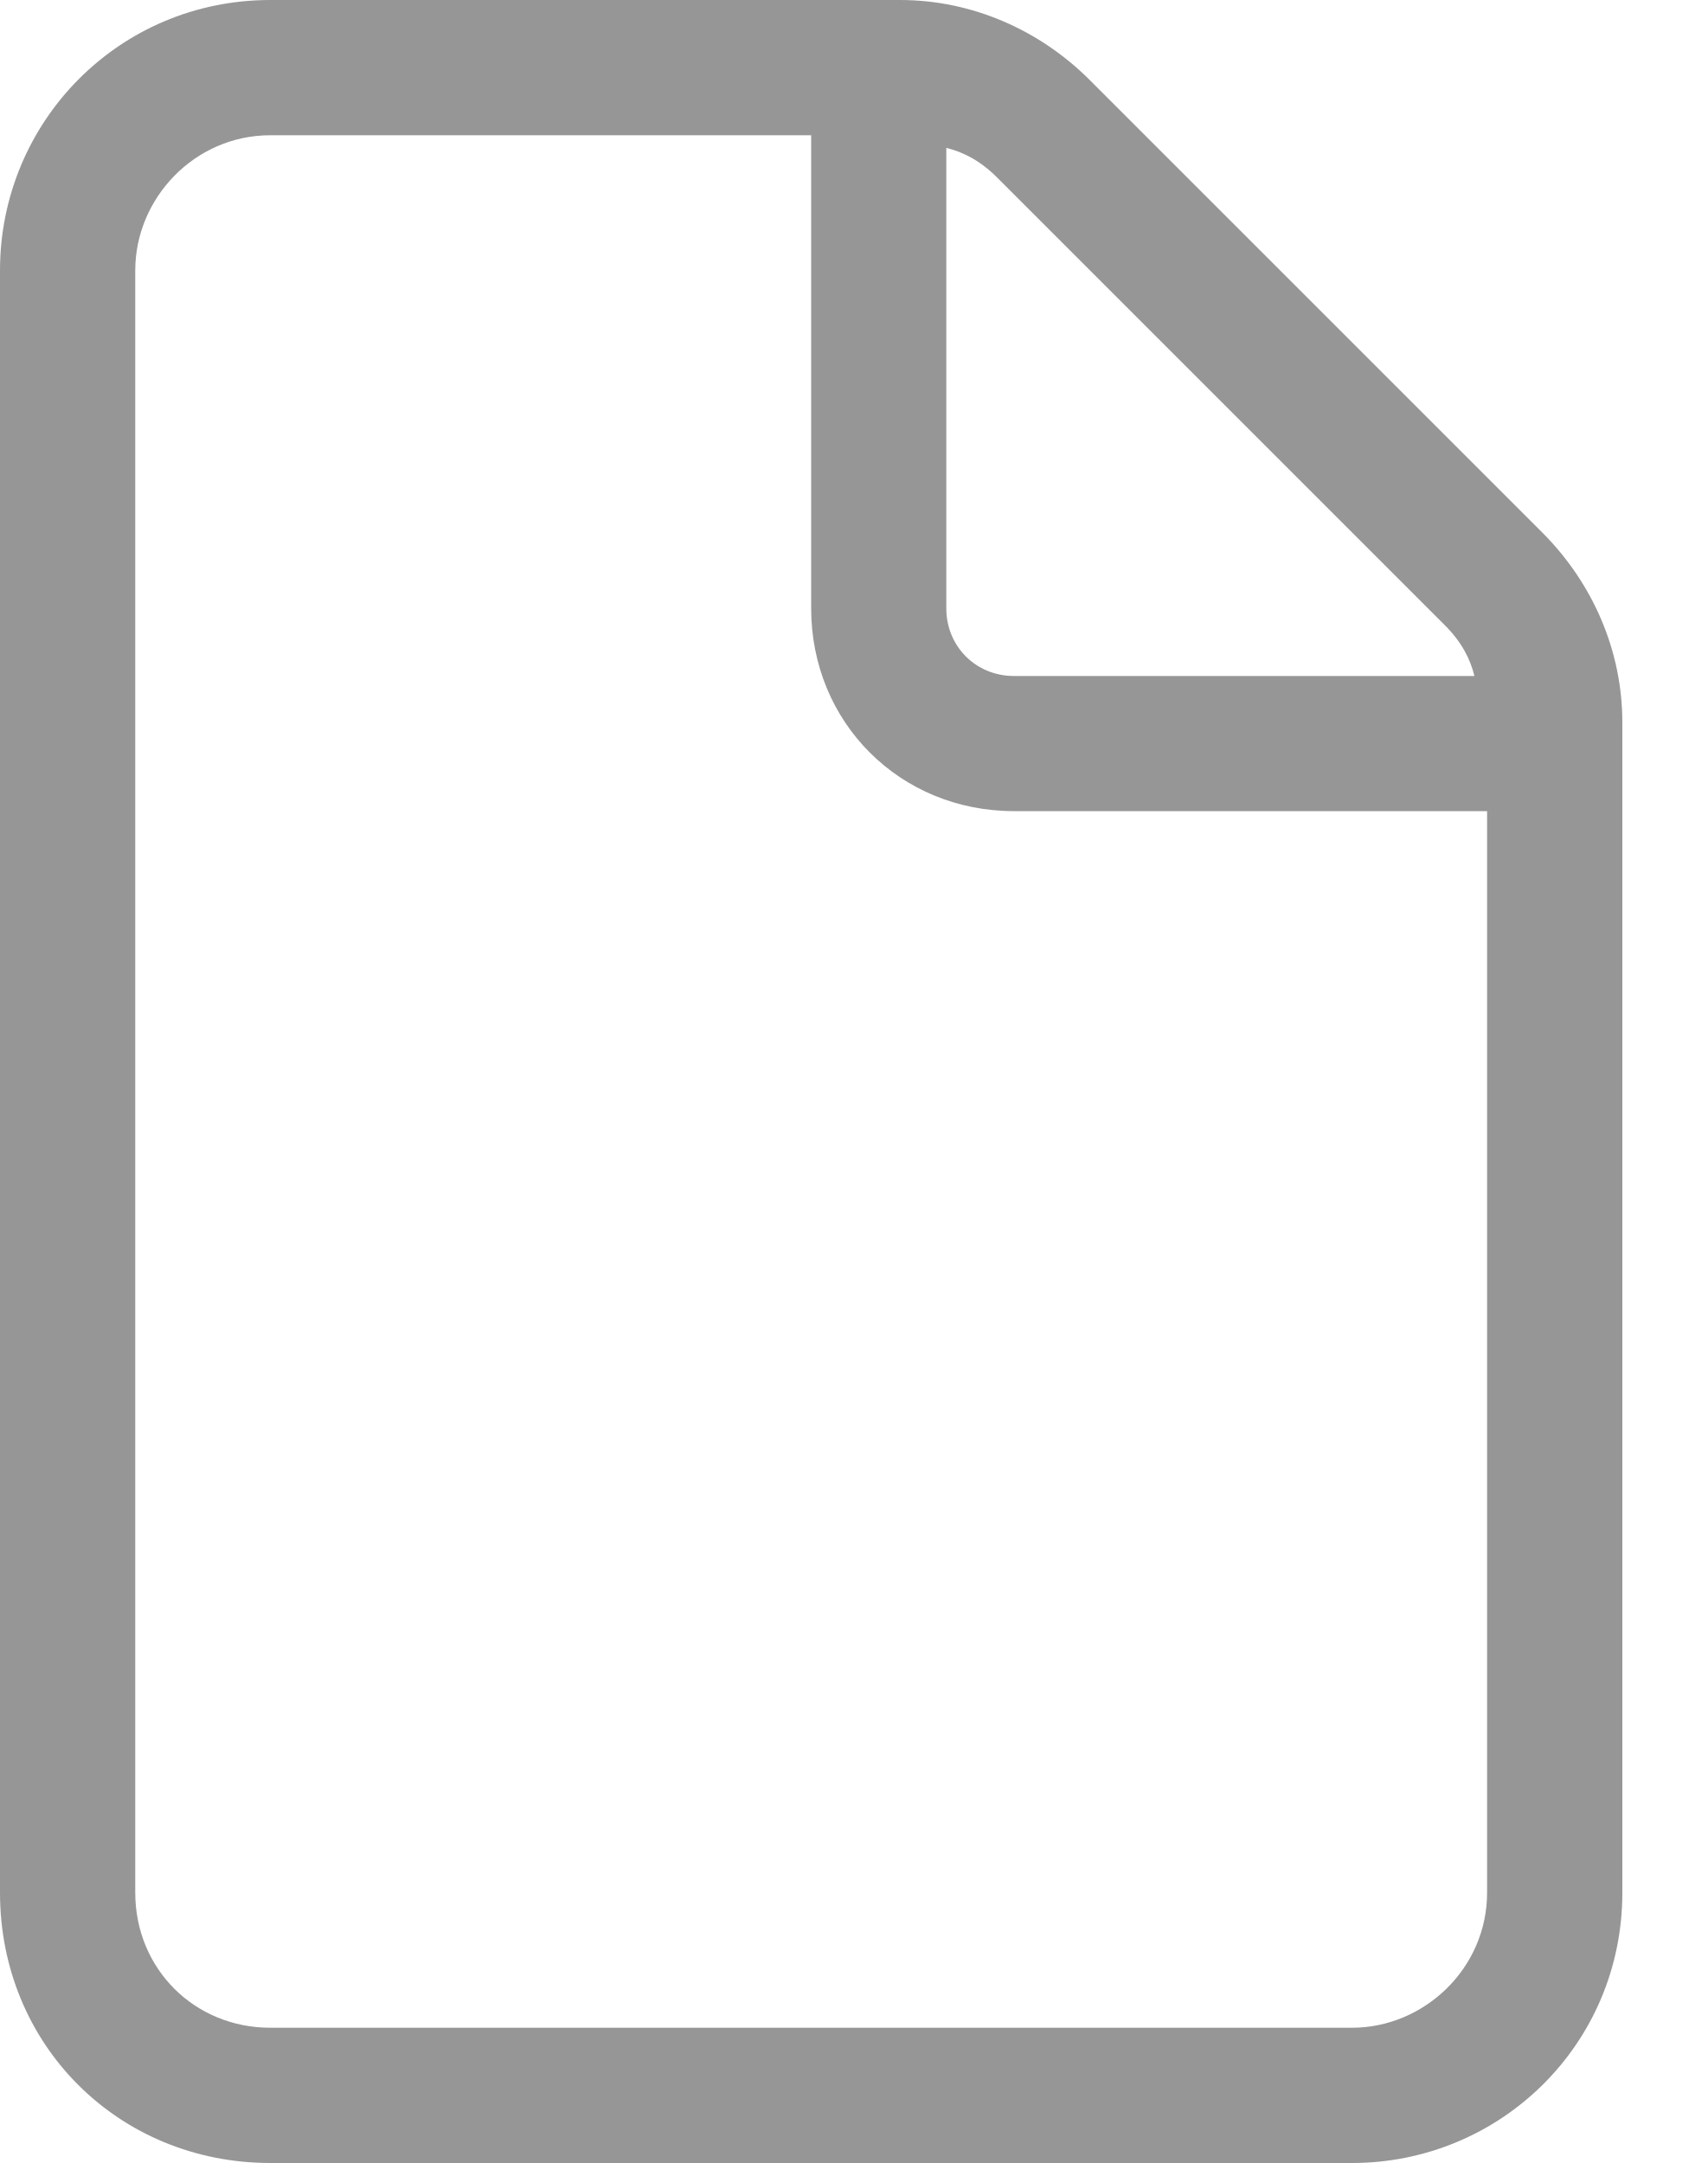
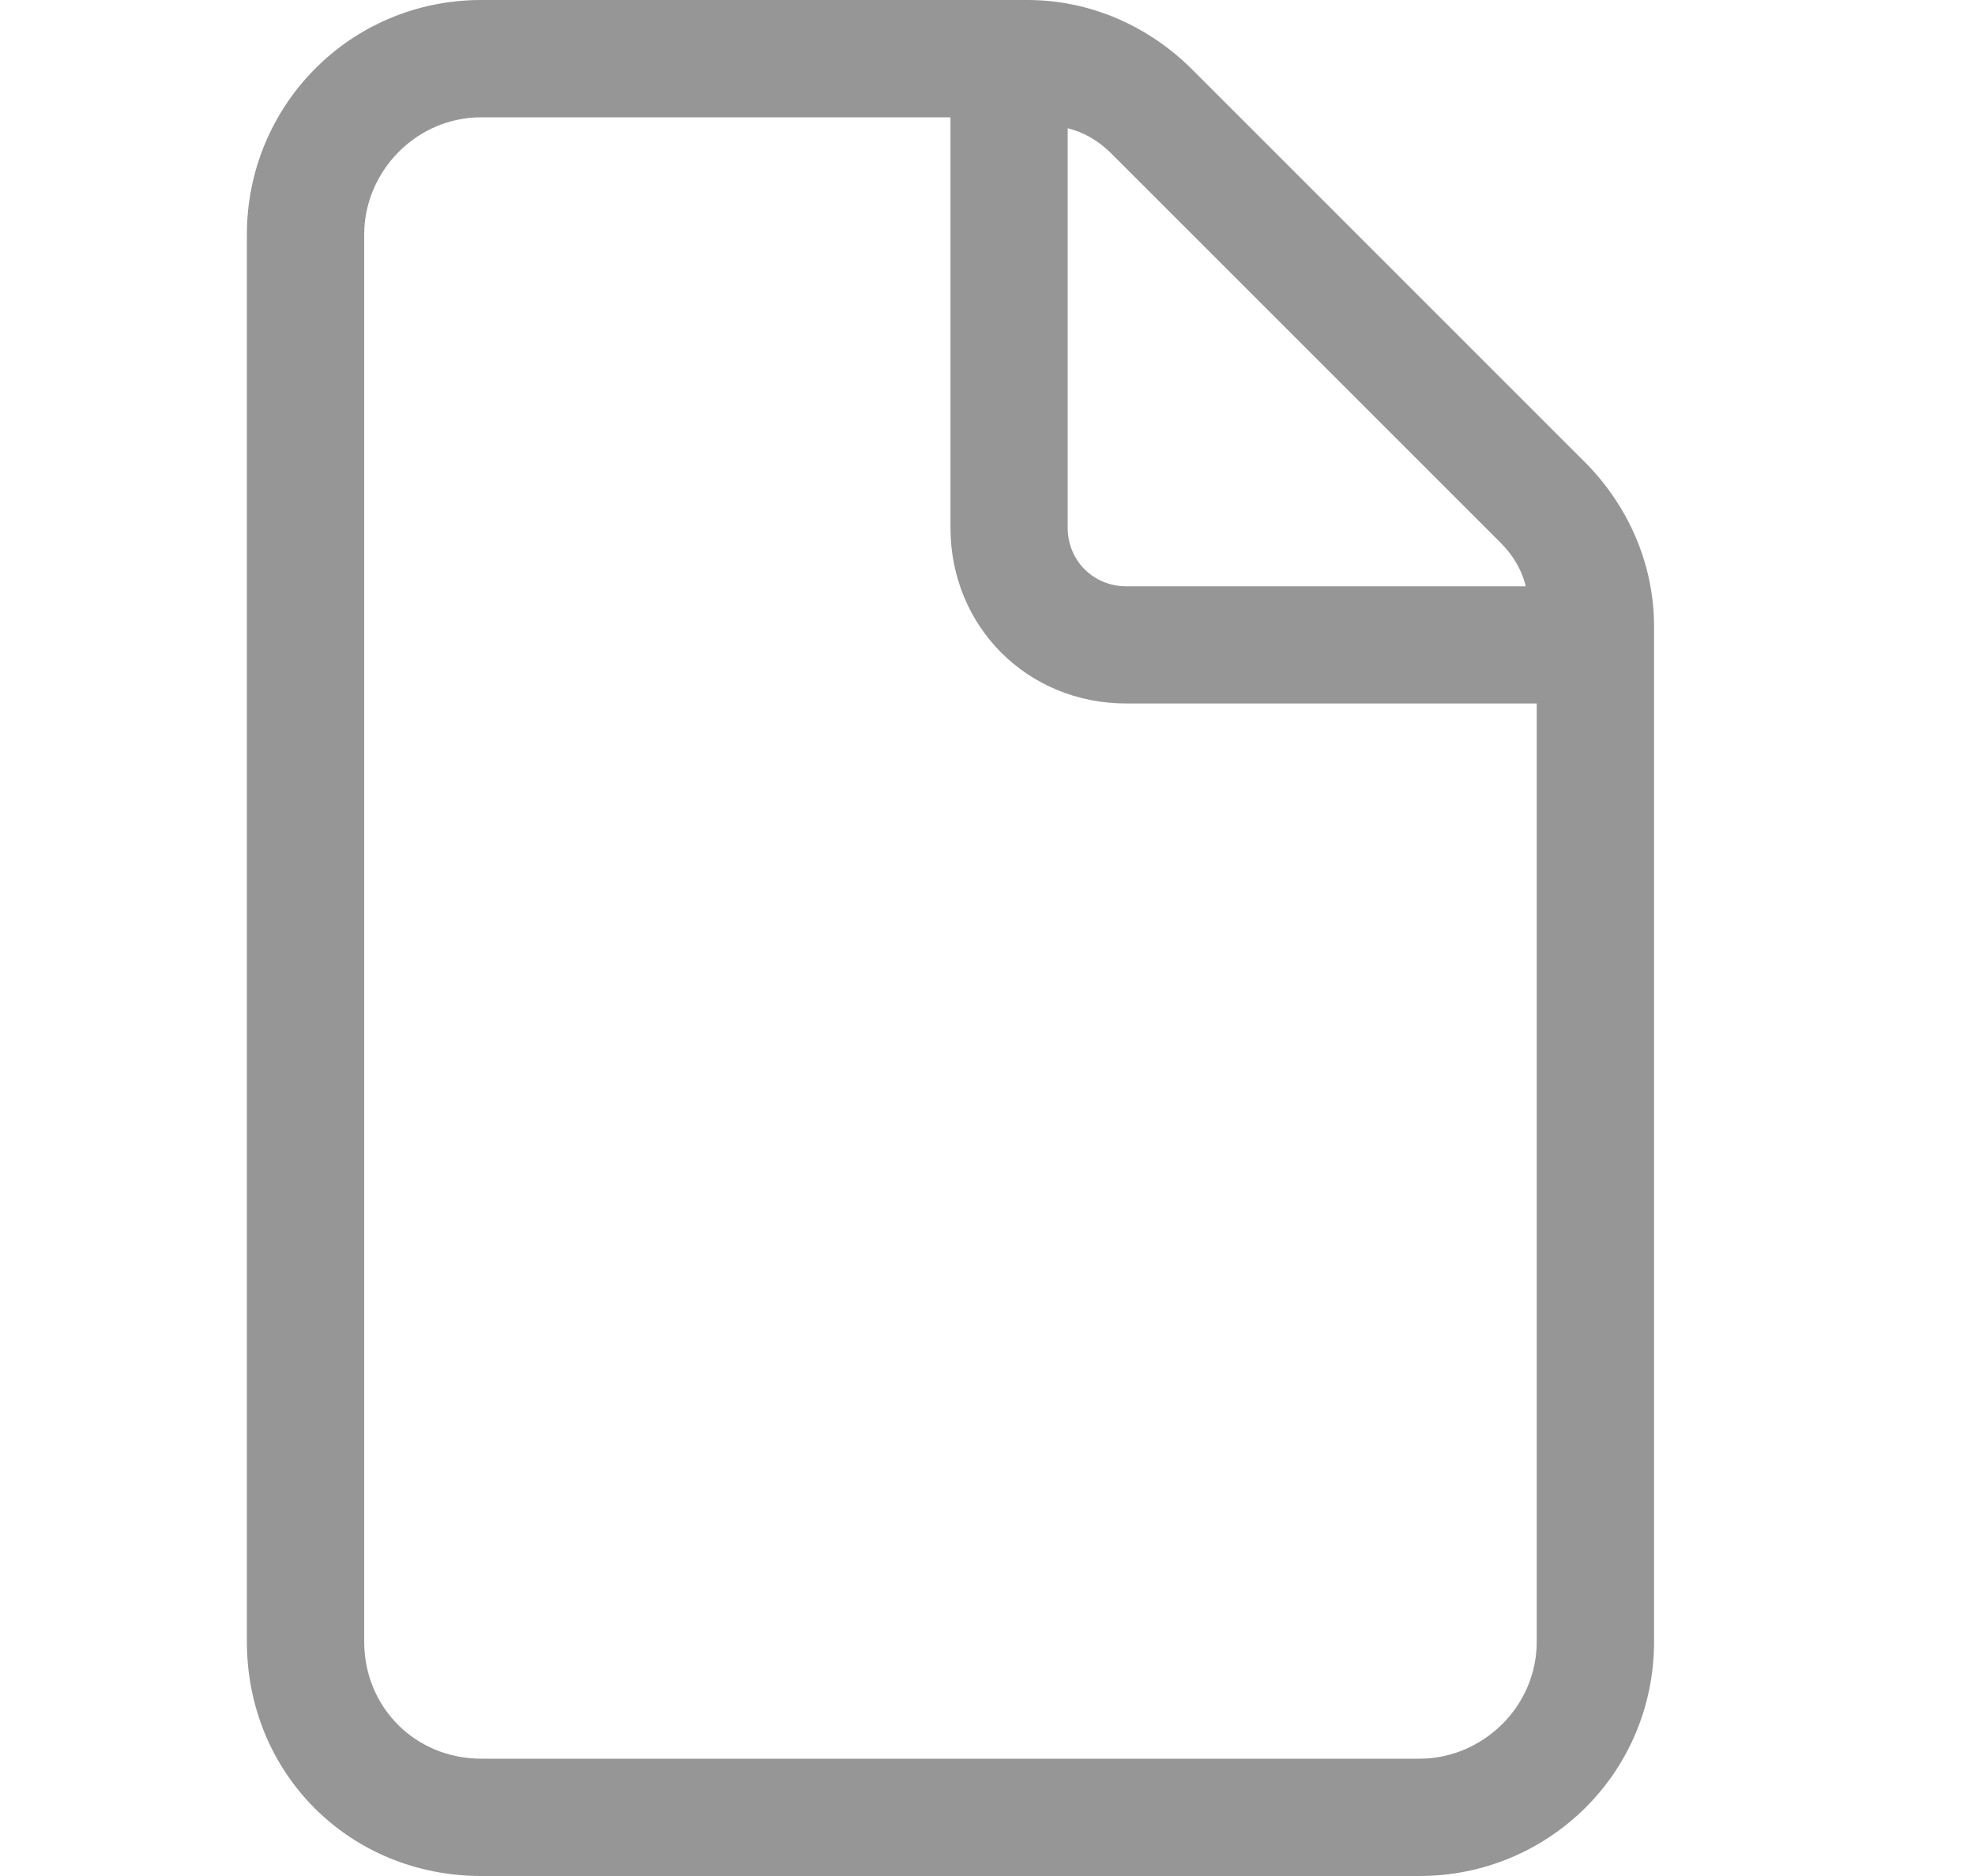
- <svg xmlns="http://www.w3.org/2000/svg" width="15" height="19" viewBox="0 0 15 19" fill="none">
+ <svg xmlns="http://www.w3.org/2000/svg" width="20" height="19" viewBox="0 0 15 19" fill="none">
  <path d="M13.545 4.676L9.574 0.705C9.129 0.26 8.535 0 7.904 0H2.375C1.039 0 0 1.076 0 2.375V16.625C0 17.961 1.039 19 2.375 19H11.875C13.174 19 14.25 17.961 14.25 16.625V6.346C14.25 5.715 13.99 5.121 13.545 4.676ZM12.691 5.492C12.84 5.641 12.914 5.789 12.951 5.938H8.906C8.572 5.938 8.312 5.678 8.312 5.344V1.299C8.461 1.336 8.609 1.41 8.758 1.559L12.691 5.492ZM13.062 16.625C13.062 17.293 12.506 17.812 11.875 17.812H2.375C1.707 17.812 1.188 17.293 1.188 16.625V2.375C1.188 1.744 1.707 1.188 2.375 1.188H7.125V5.344C7.125 6.346 7.904 7.125 8.906 7.125H13.062V16.625Z" fill="#969696" />
</svg>
